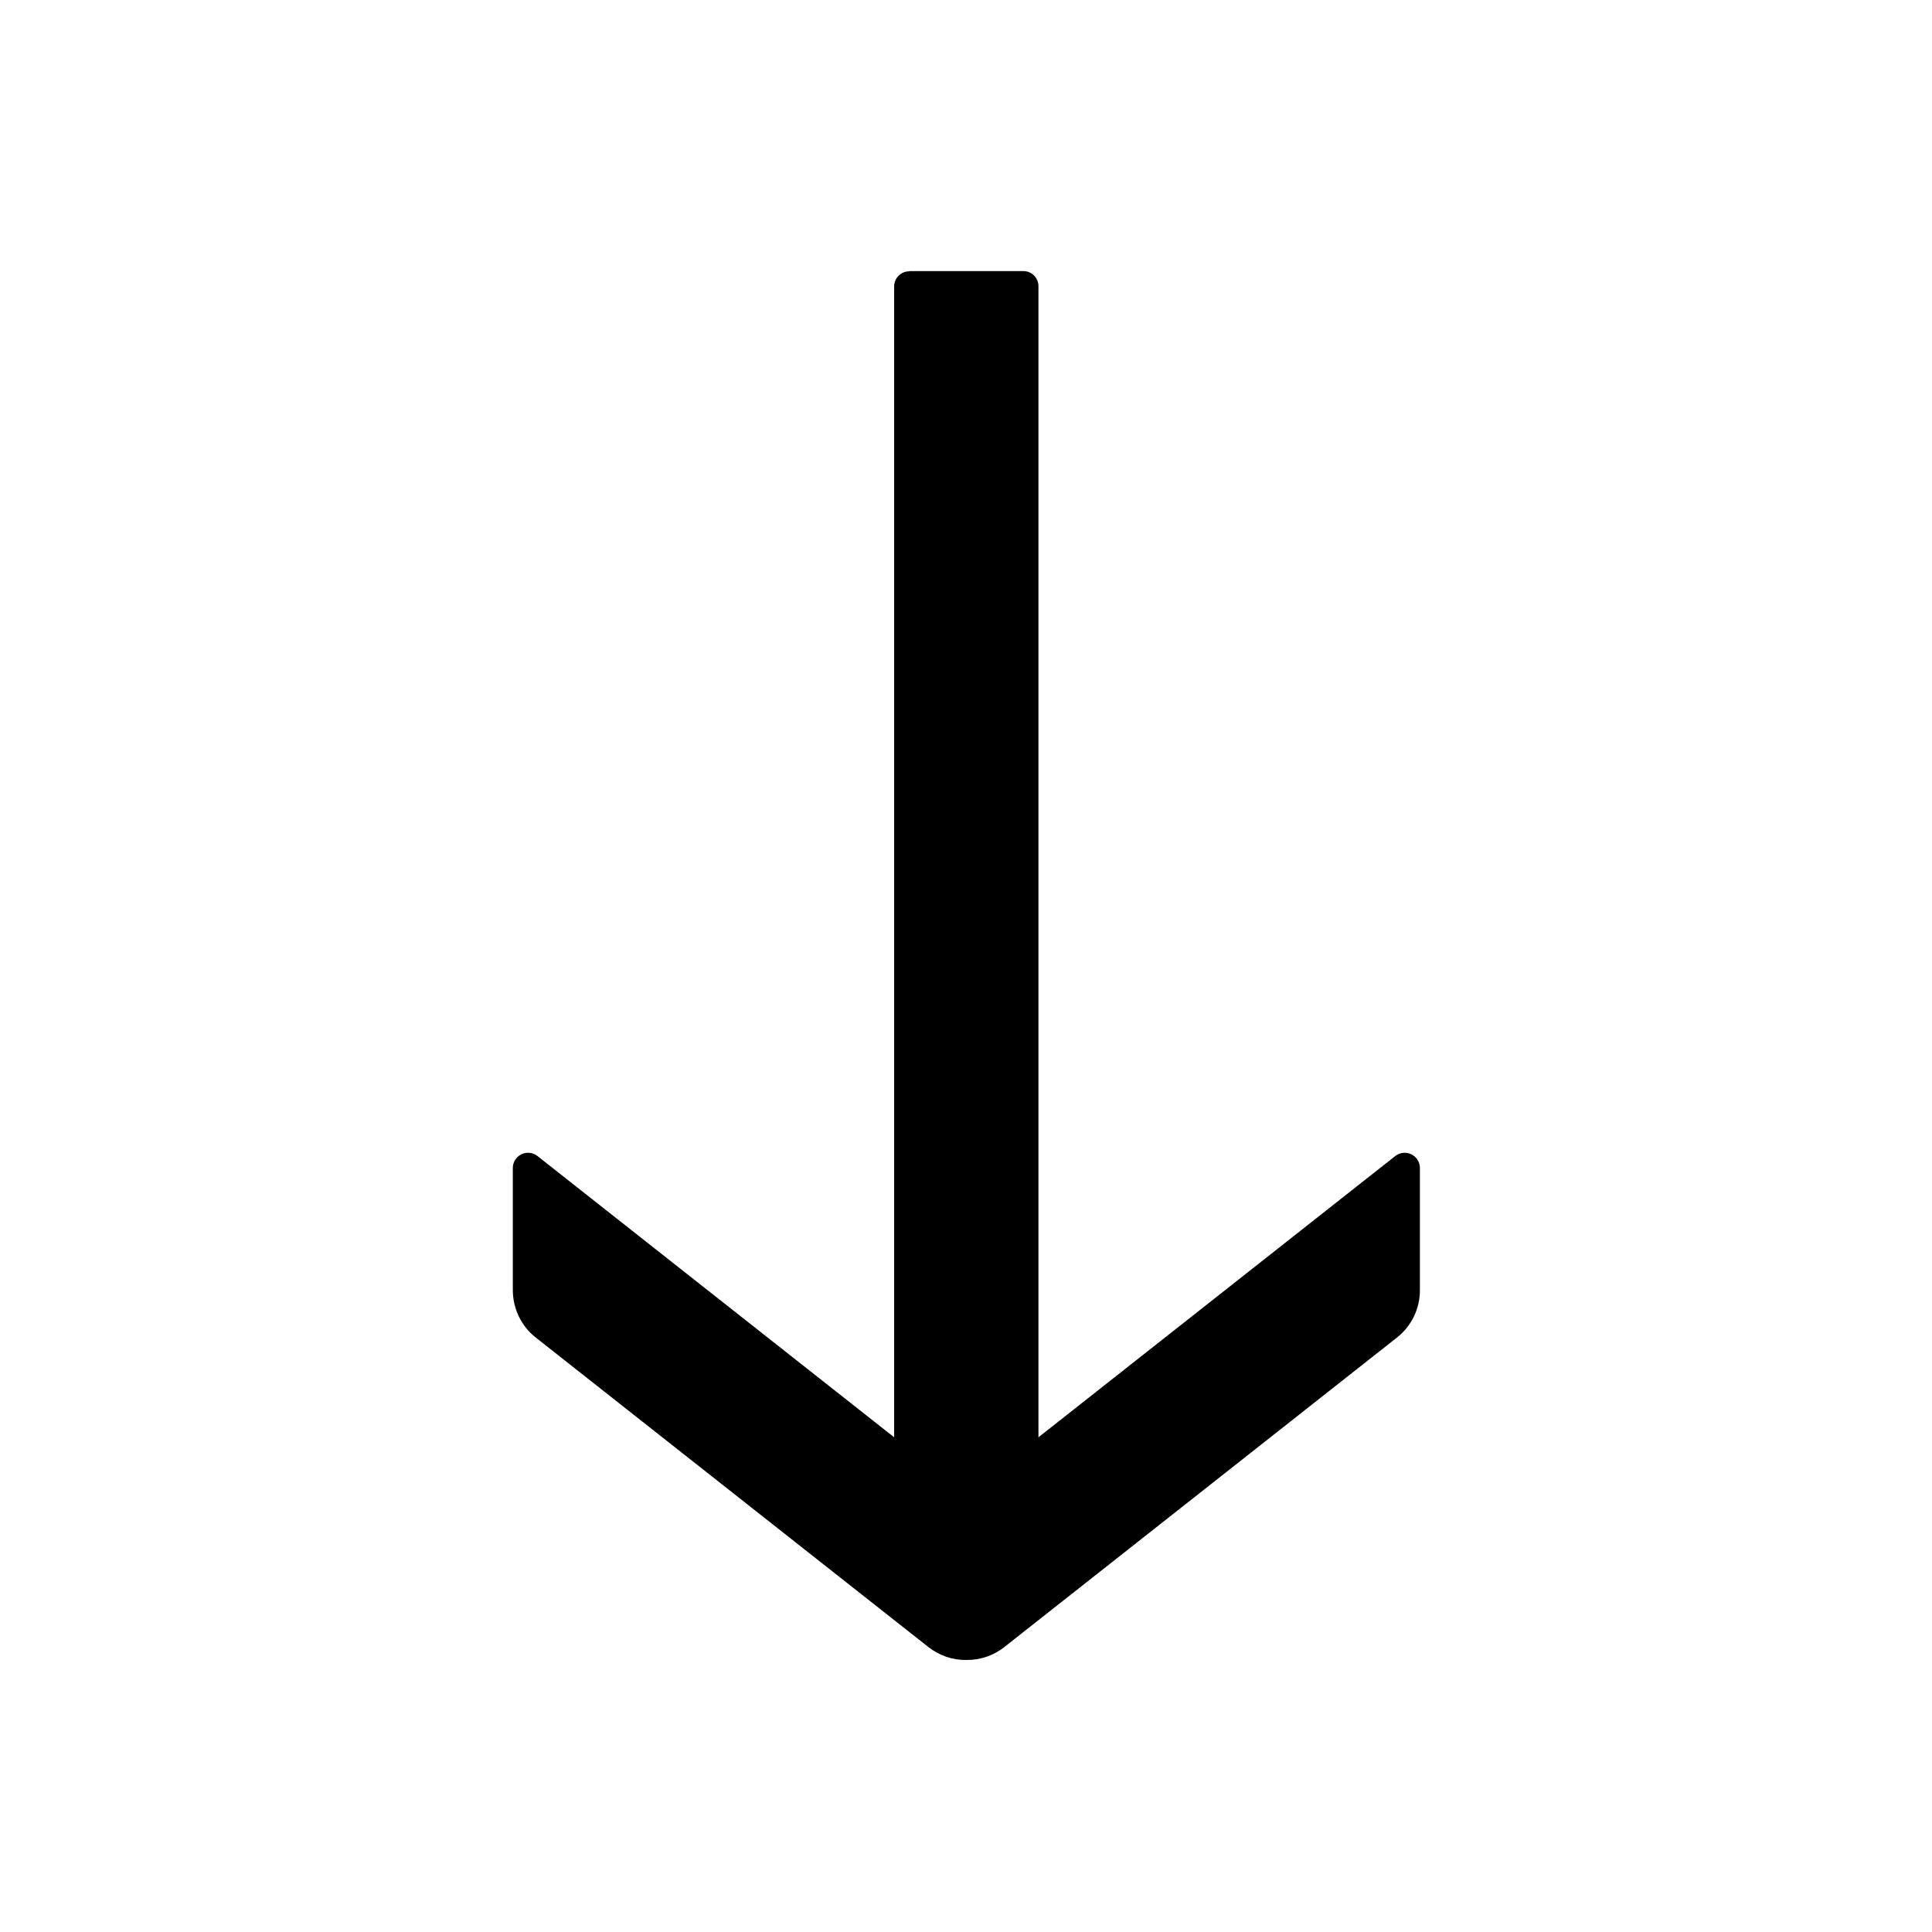
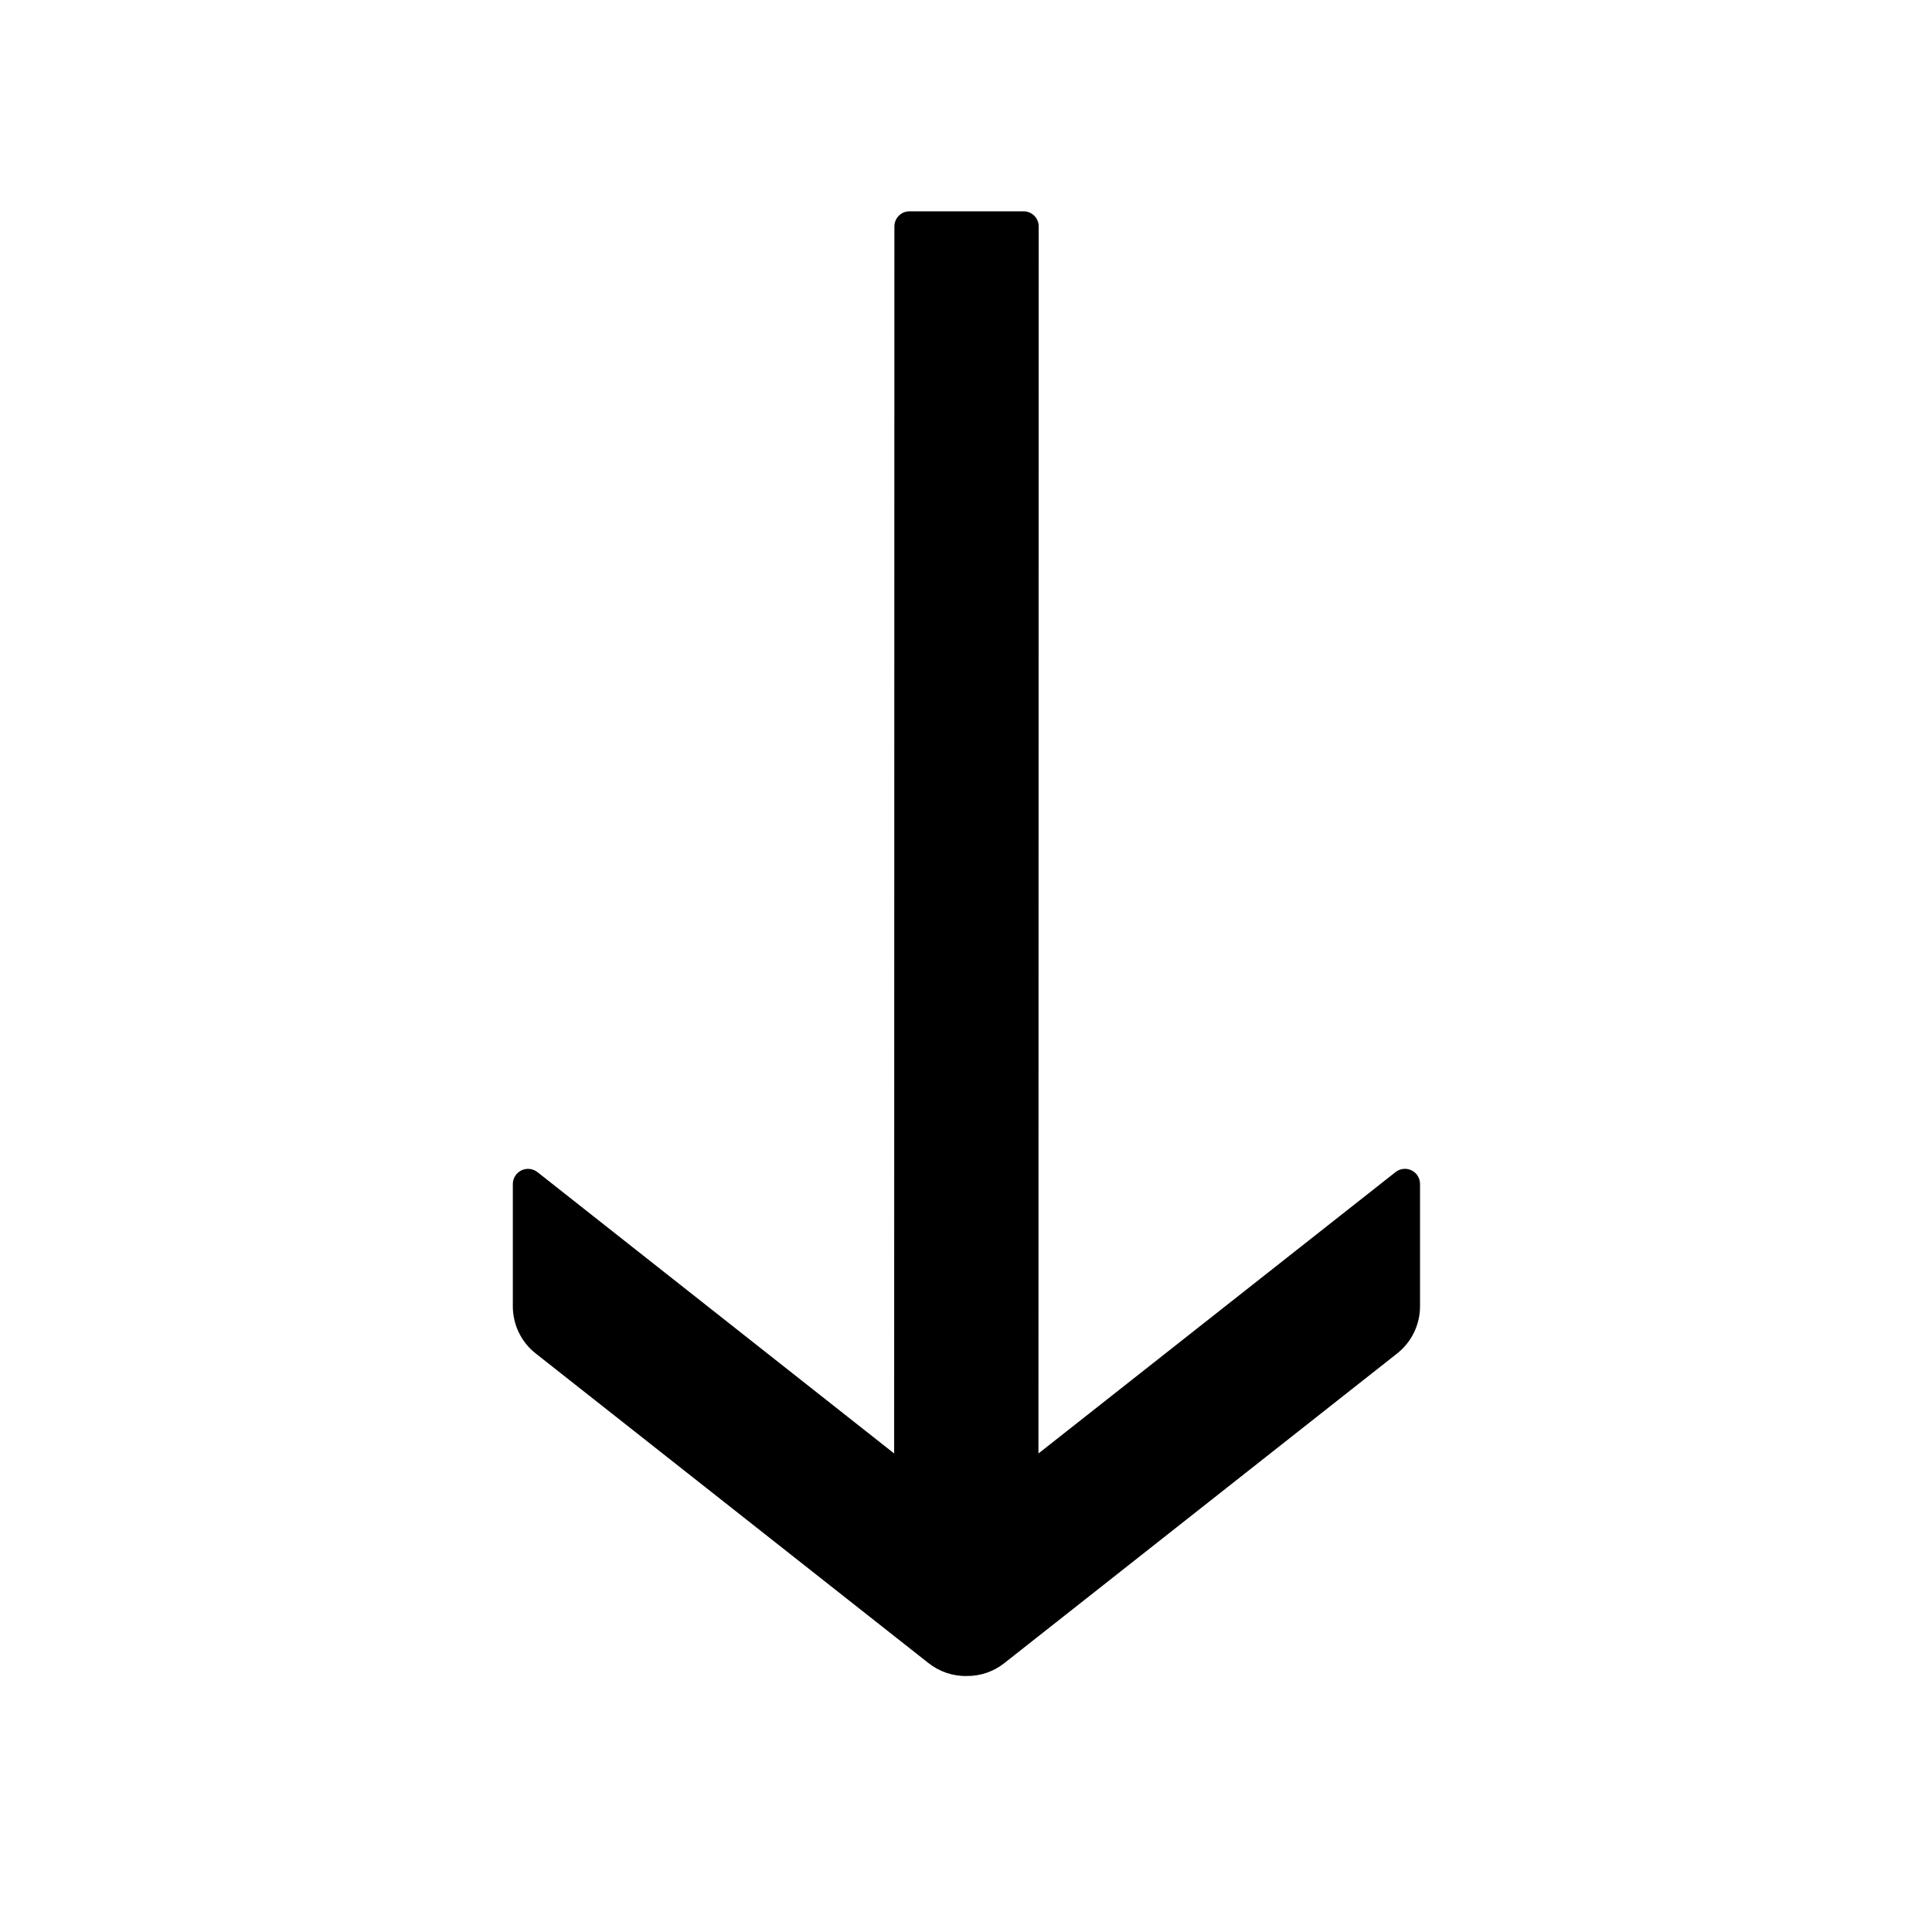
- <svg xmlns="http://www.w3.org/2000/svg" t="1678346252107" class="icon" viewBox="0 0 1024 1024" version="1.1" p-id="1452" width="200" height="200">
-   <path d="M481.92 143.808a8 8 0 0 0-8 7.936v610.048L284.8 612.672a8.064 8.064 0 0 0-12.992 6.336v64.768c0 9.792 4.48 19.136 12.16 25.152l208 163.968c5.76 4.544 12.864 7.04 20.224 6.912a31.616 31.616 0 0 0 20.224-6.912l208-163.968a31.808 31.808 0 0 0 12.16-25.152v-64.768a8.064 8.064 0 0 0-12.992-6.336L550.4 761.792V151.68a8 8 0 0 0-8-8h-60.48z" p-id="1453" />
+ <svg xmlns="http://www.w3.org/2000/svg" t="1703830365314" class="icon" viewBox="0 0 1024 1024" version="1.1" p-id="1380" width="200" height="200">
+   <path d="M482.048 112a8 8 0 0 0-8 8l-0.128 650.368-189.056-149.12a8.064 8.064 0 0 0-13.056 6.272v64.832c0 9.792 4.48 19.072 12.224 25.088l208 163.968c5.76 4.544 12.864 7.04 20.224 6.912a31.616 31.616 0 0 0 20.16-6.912l208-163.968a31.808 31.808 0 0 0 12.224-25.088V627.52a8 8 0 0 0-12.992-6.272L550.4 770.368 550.528 120a8 8 0 0 0-8-8h-60.544 0.064z" p-id="1381" />
</svg>
